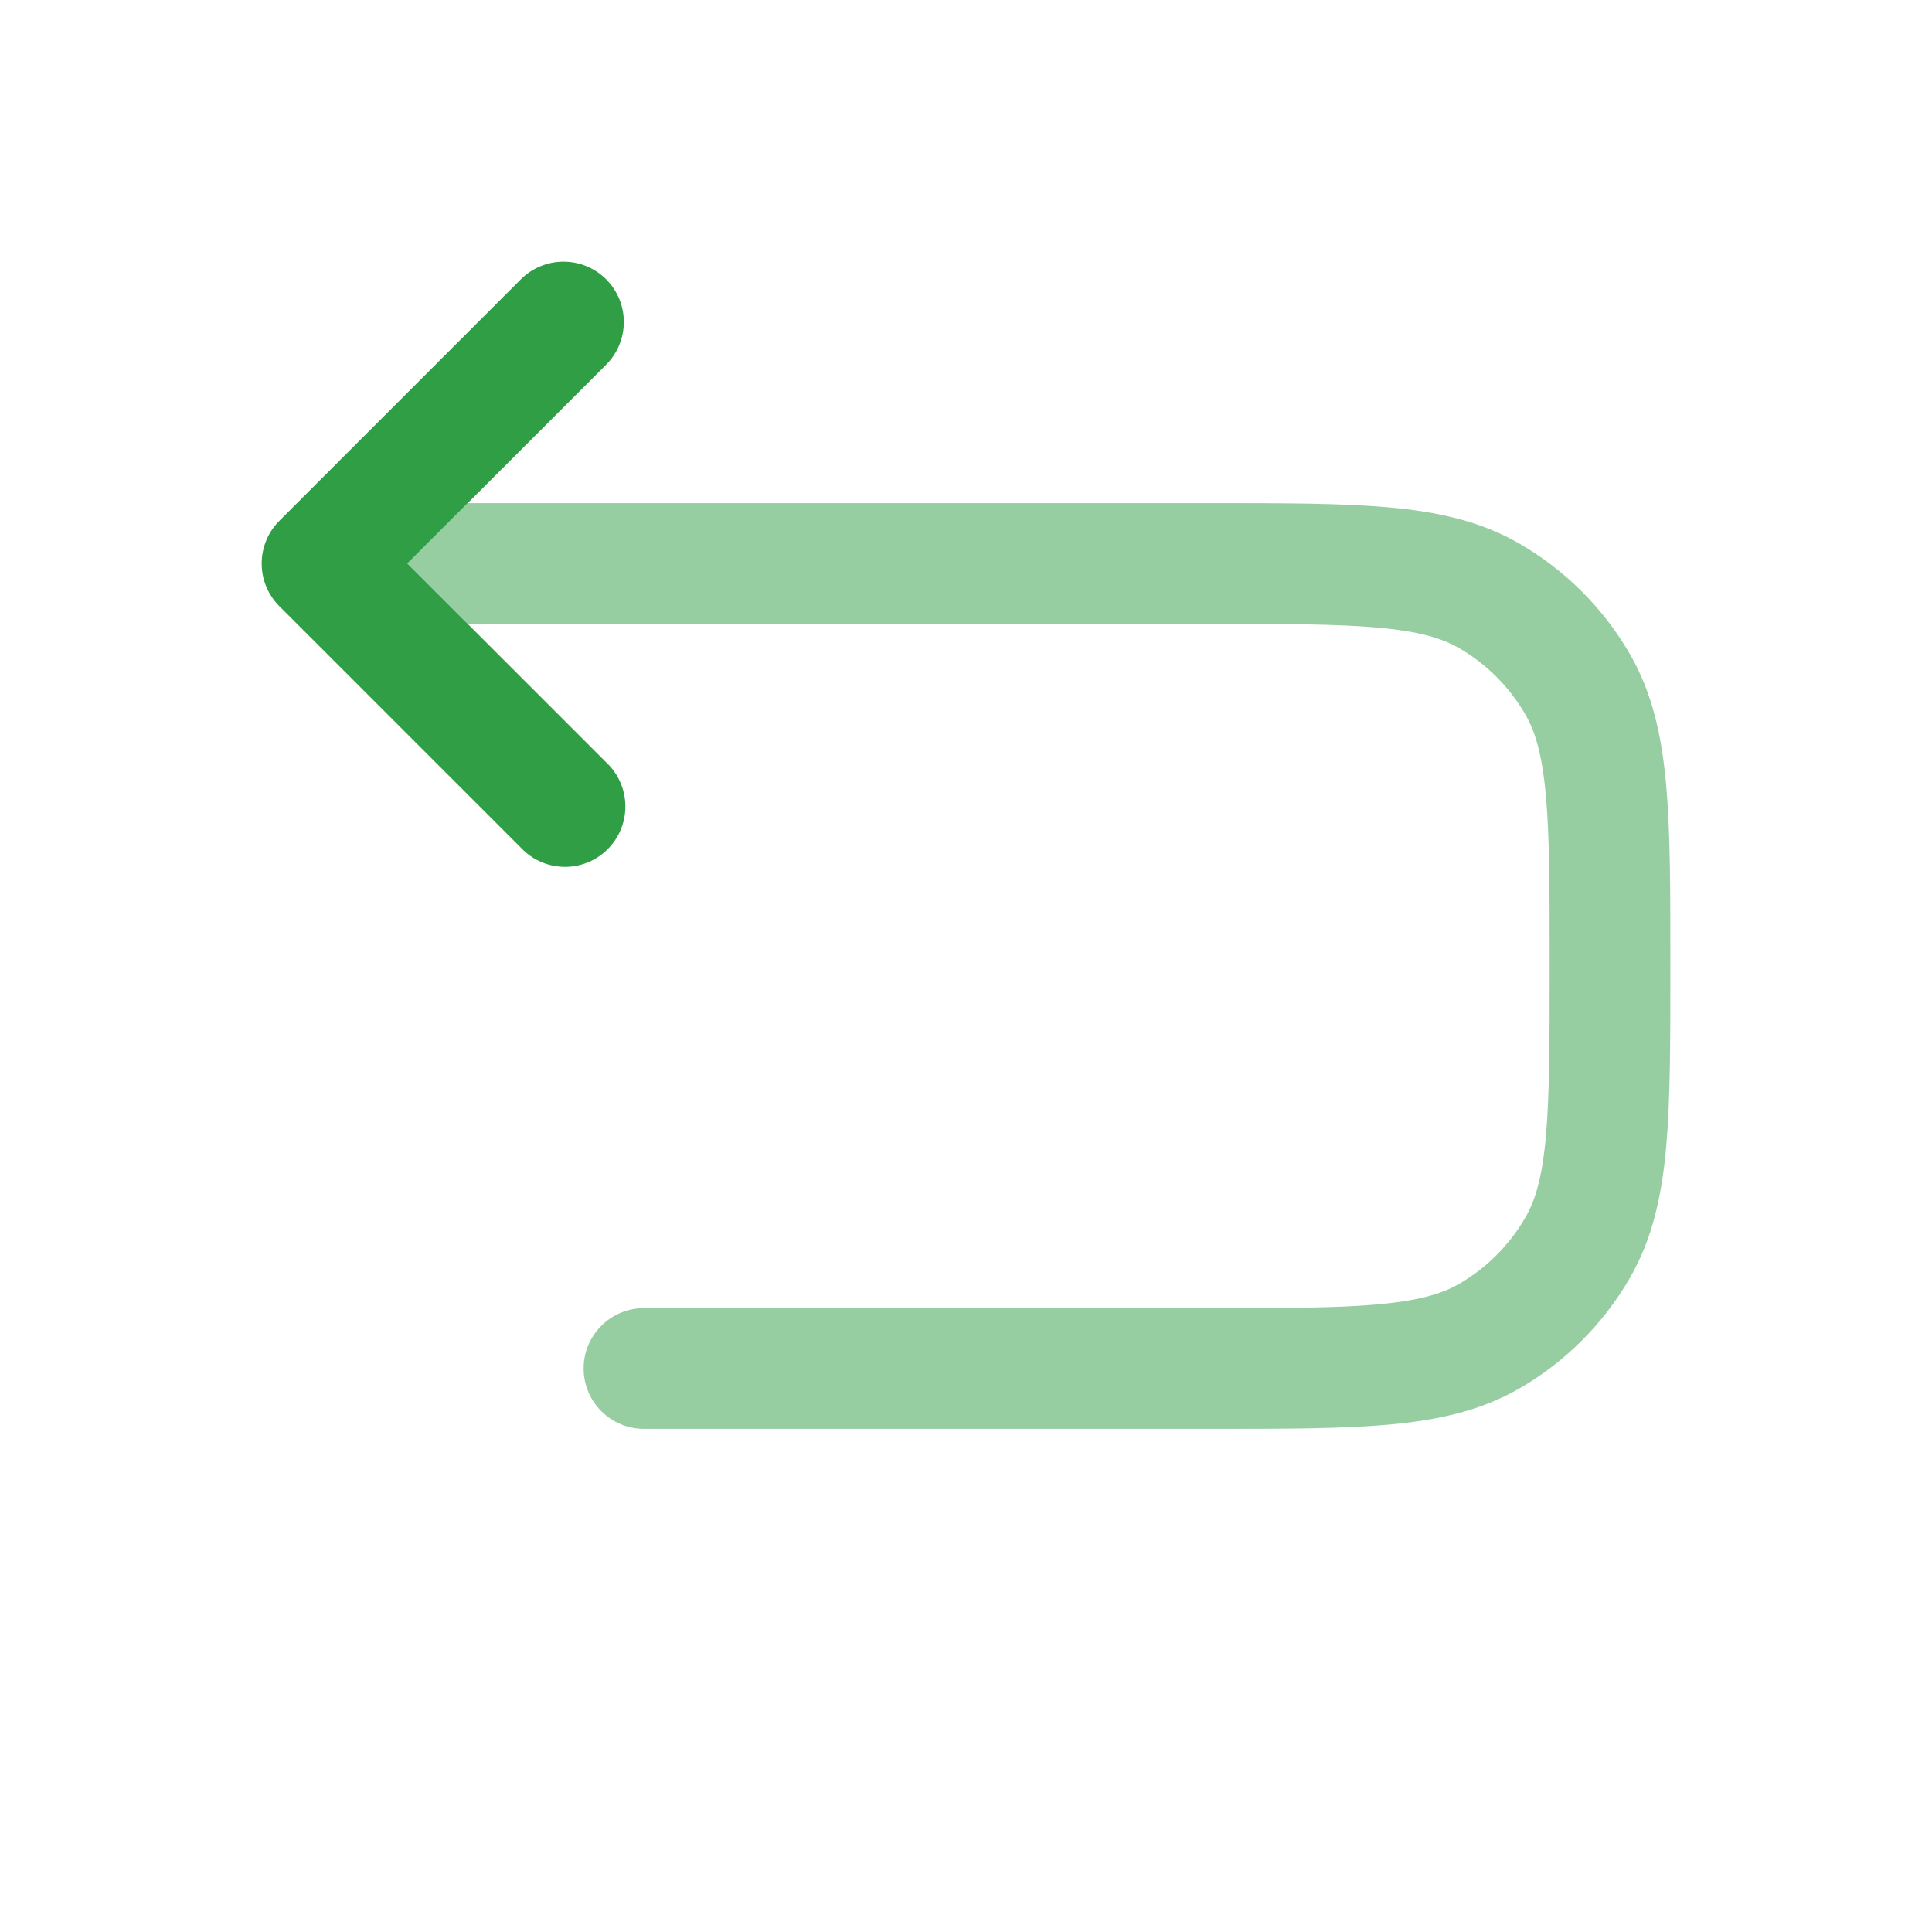
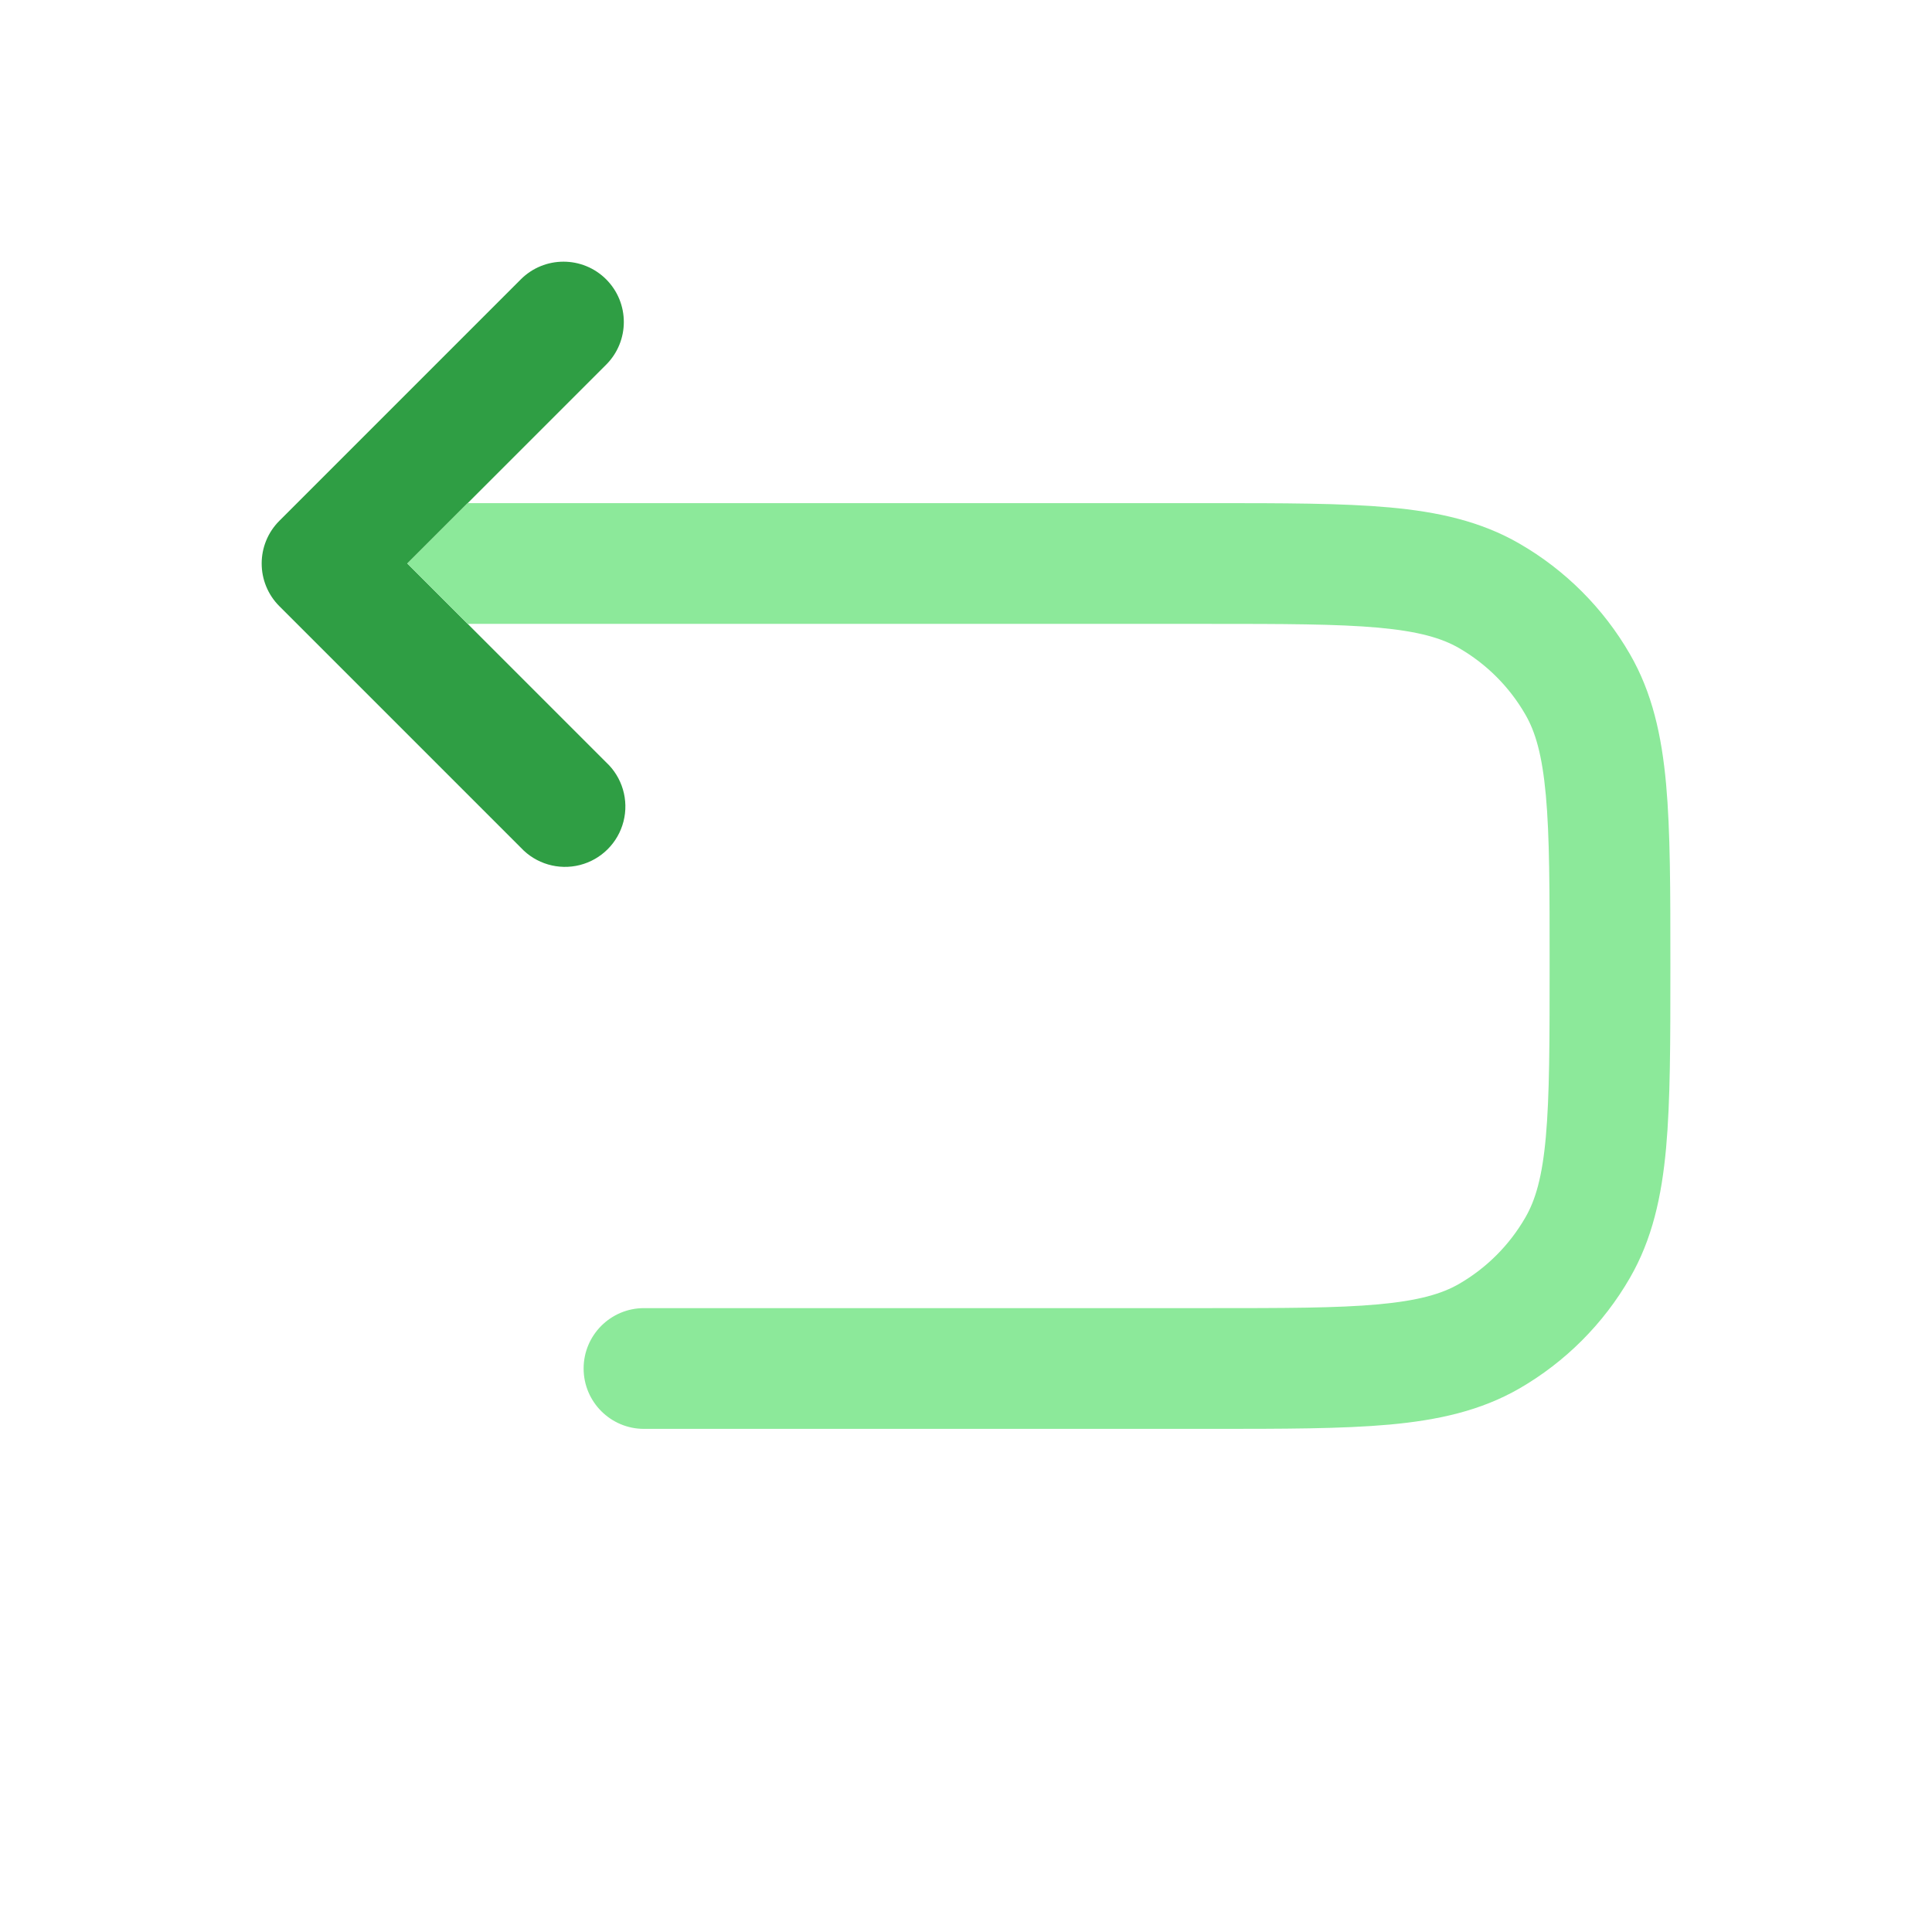
<svg xmlns="http://www.w3.org/2000/svg" viewBox="0 0 24 24">
  <path fill="#2f9e44" fill-rule="evenodd" d="M7.53 3.47a.75.75 0 0 1 0 1.06L5.06 7l2.47 2.47a.75.75 0 1 1-1.06 1.06l-3-3a.75.75 0 0 1 0-1.06l3-3a.75.75 0 0 1 1.06 0" clip-rule="evenodd" />
-   <path fill="#2f9e44" d="m5.06 7l.75-.75h9.226c.904 0 1.633 0 2.222.053c.606.055 1.136.172 1.617.45a3.75 3.75 0 0 1 1.372 1.372c.278.481.395 1.011.45 1.617c.053.589.053 1.318.053 2.222v.072c0 .904 0 1.633-.053 2.222c-.055.606-.172 1.136-.45 1.617a3.75 3.75 0 0 1-1.372 1.373c-.481.277-1.011.394-1.617.449c-.589.053-1.318.053-2.222.053H8a.75.75 0 0 1 0-1.5h7c.948 0 1.61 0 2.122-.047c.502-.046.788-.13 1.003-.254a2.25 2.25 0 0 0 .823-.824c.125-.215.21-.5.255-1.003c.046-.512.047-1.174.047-2.122s0-1.61-.047-2.122c-.046-.503-.13-.788-.255-1.003a2.25 2.25 0 0 0-.823-.824c-.215-.124-.5-.208-1.003-.254c-.512-.046-1.174-.047-2.122-.047H5.81z" opacity=".5" />
+   <path fill="#8ce99a" d="m5.06 7l.75-.75h9.226c.904 0 1.633 0 2.222.053c.606.055 1.136.172 1.617.45a3.75 3.75 0 0 1 1.372 1.372c.278.481.395 1.011.45 1.617c.053.589.053 1.318.053 2.222v.072c0 .904 0 1.633-.053 2.222c-.055.606-.172 1.136-.45 1.617a3.75 3.75 0 0 1-1.372 1.373c-.481.277-1.011.394-1.617.449c-.589.053-1.318.053-2.222.053H8a.75.75 0 0 1 0-1.5h7c.948 0 1.61 0 2.122-.047c.502-.046.788-.13 1.003-.254a2.25 2.25 0 0 0 .823-.824c.125-.215.21-.5.255-1.003c.046-.512.047-1.174.047-2.122s0-1.61-.047-2.122c-.046-.503-.13-.788-.255-1.003a2.25 2.25 0 0 0-.823-.824c-.215-.124-.5-.208-1.003-.254c-.512-.046-1.174-.047-2.122-.047H5.81z" />
</svg>
